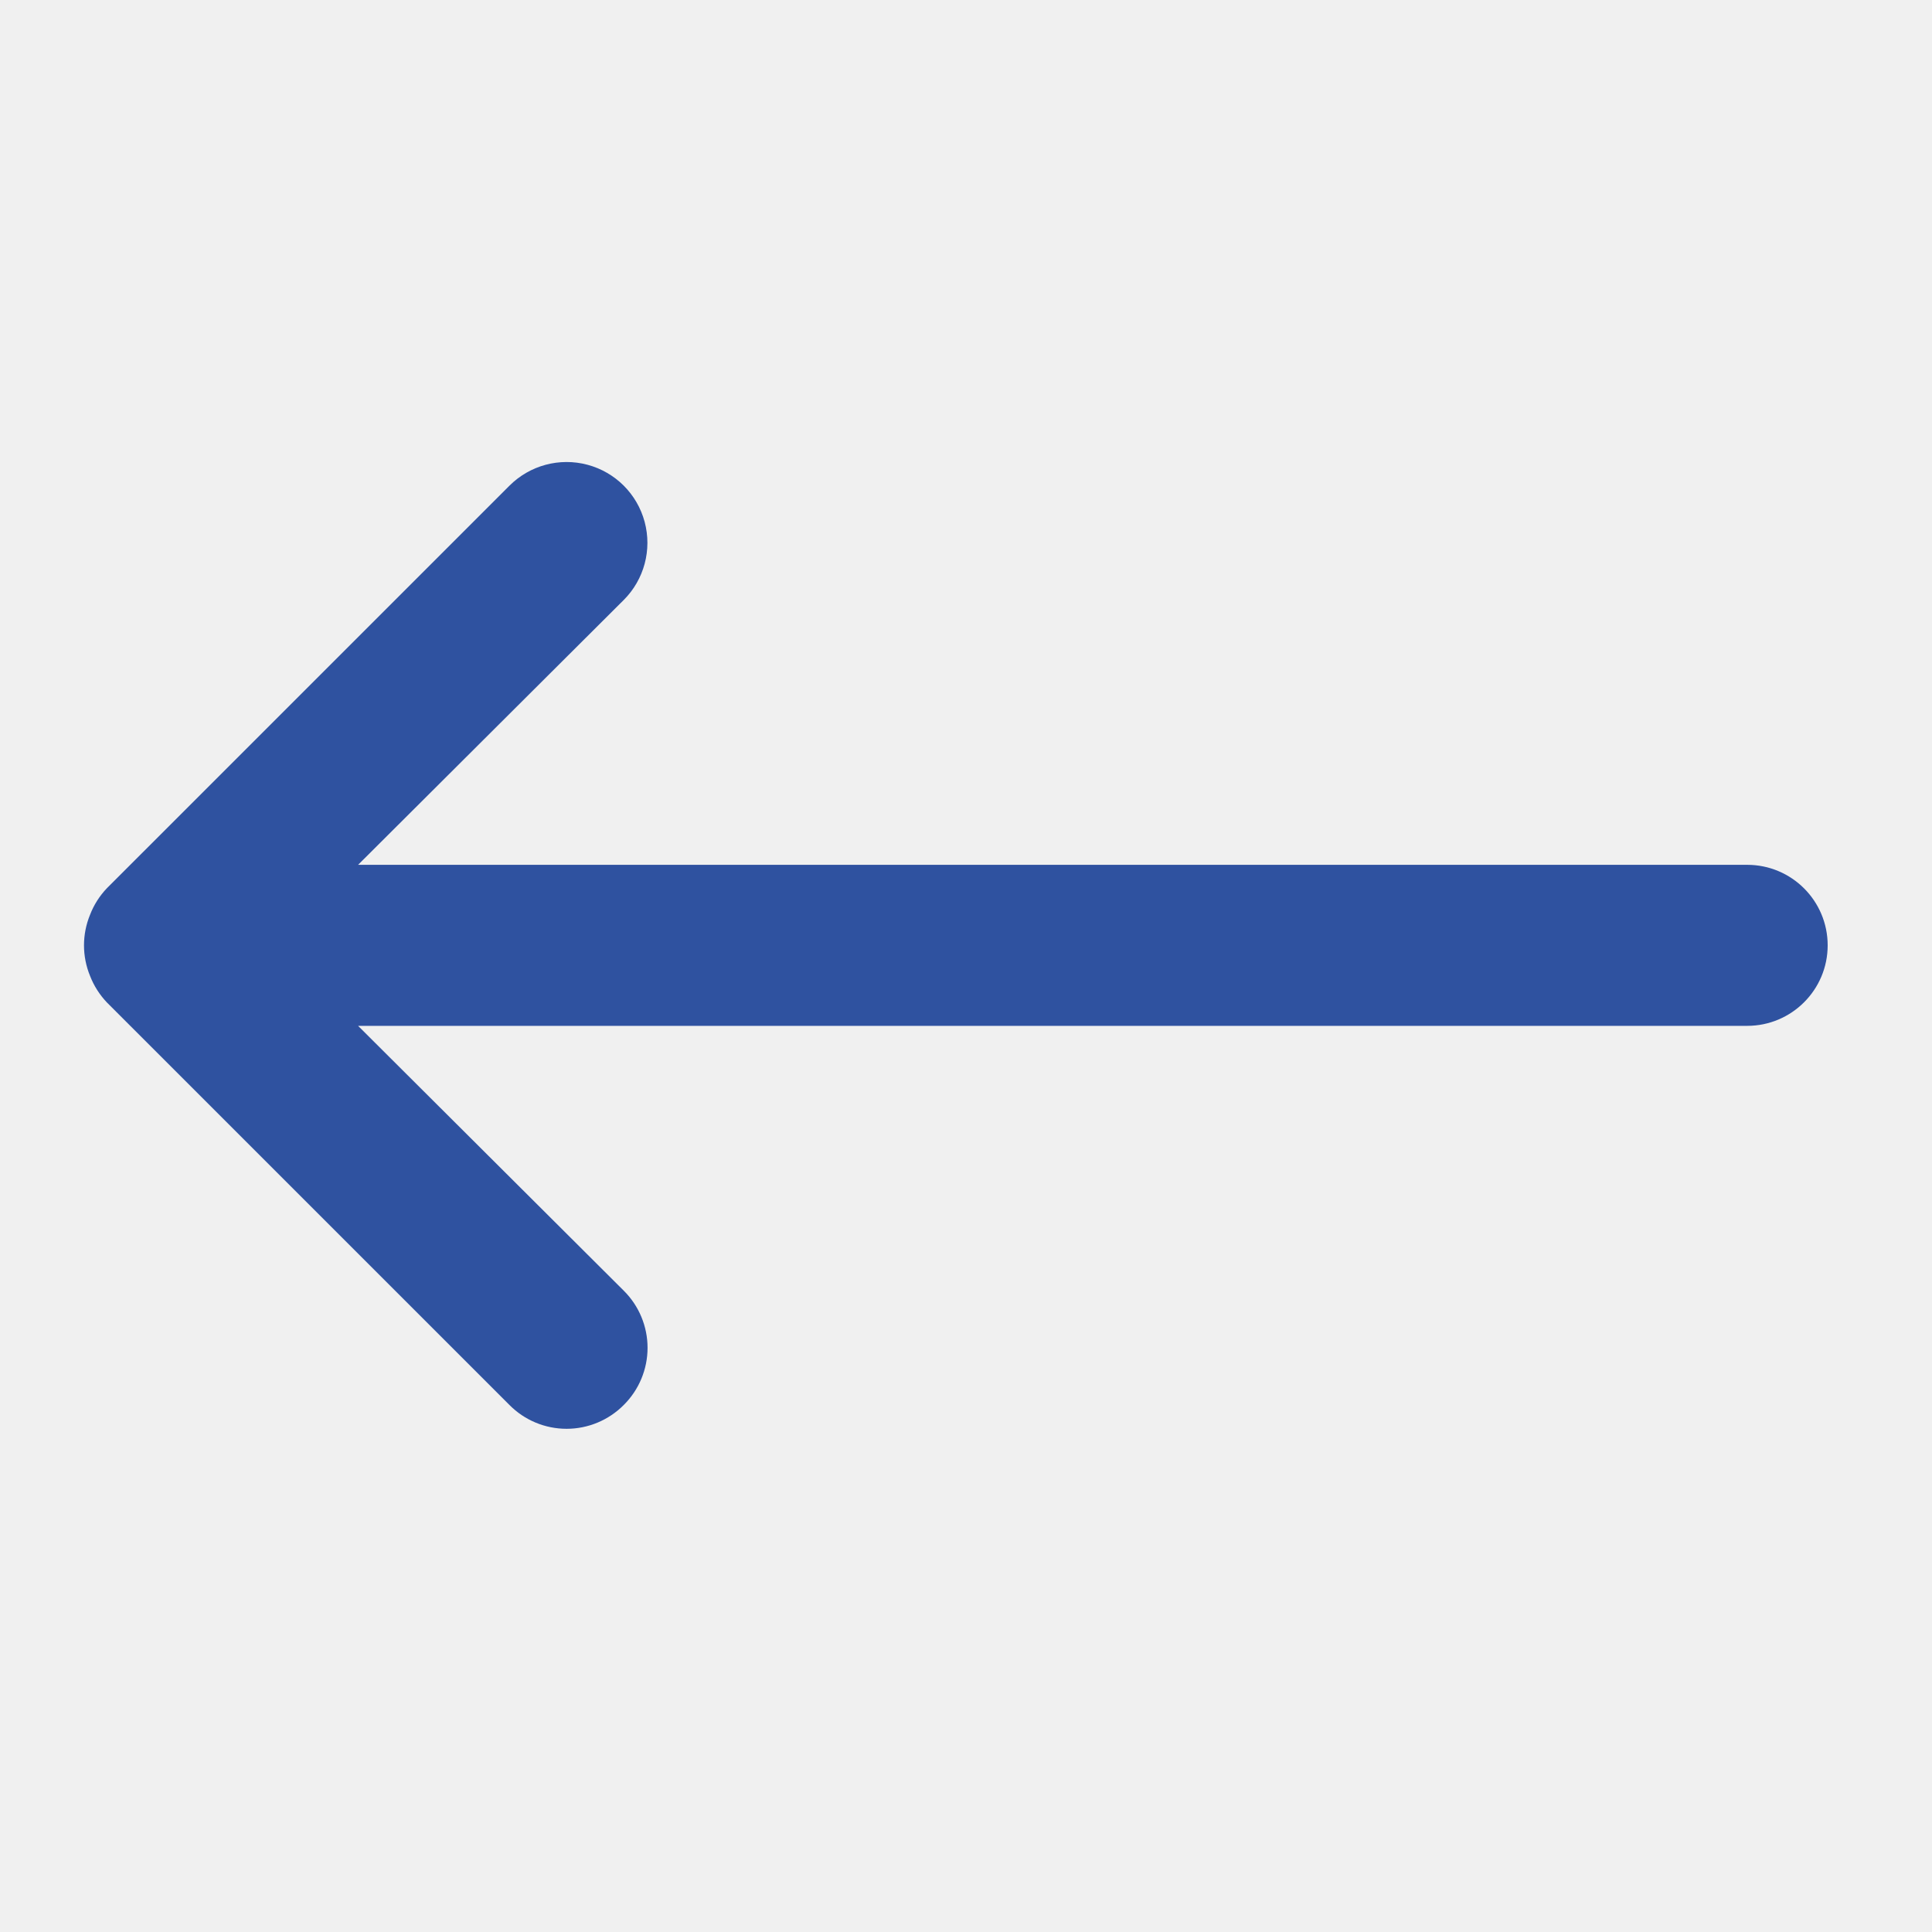
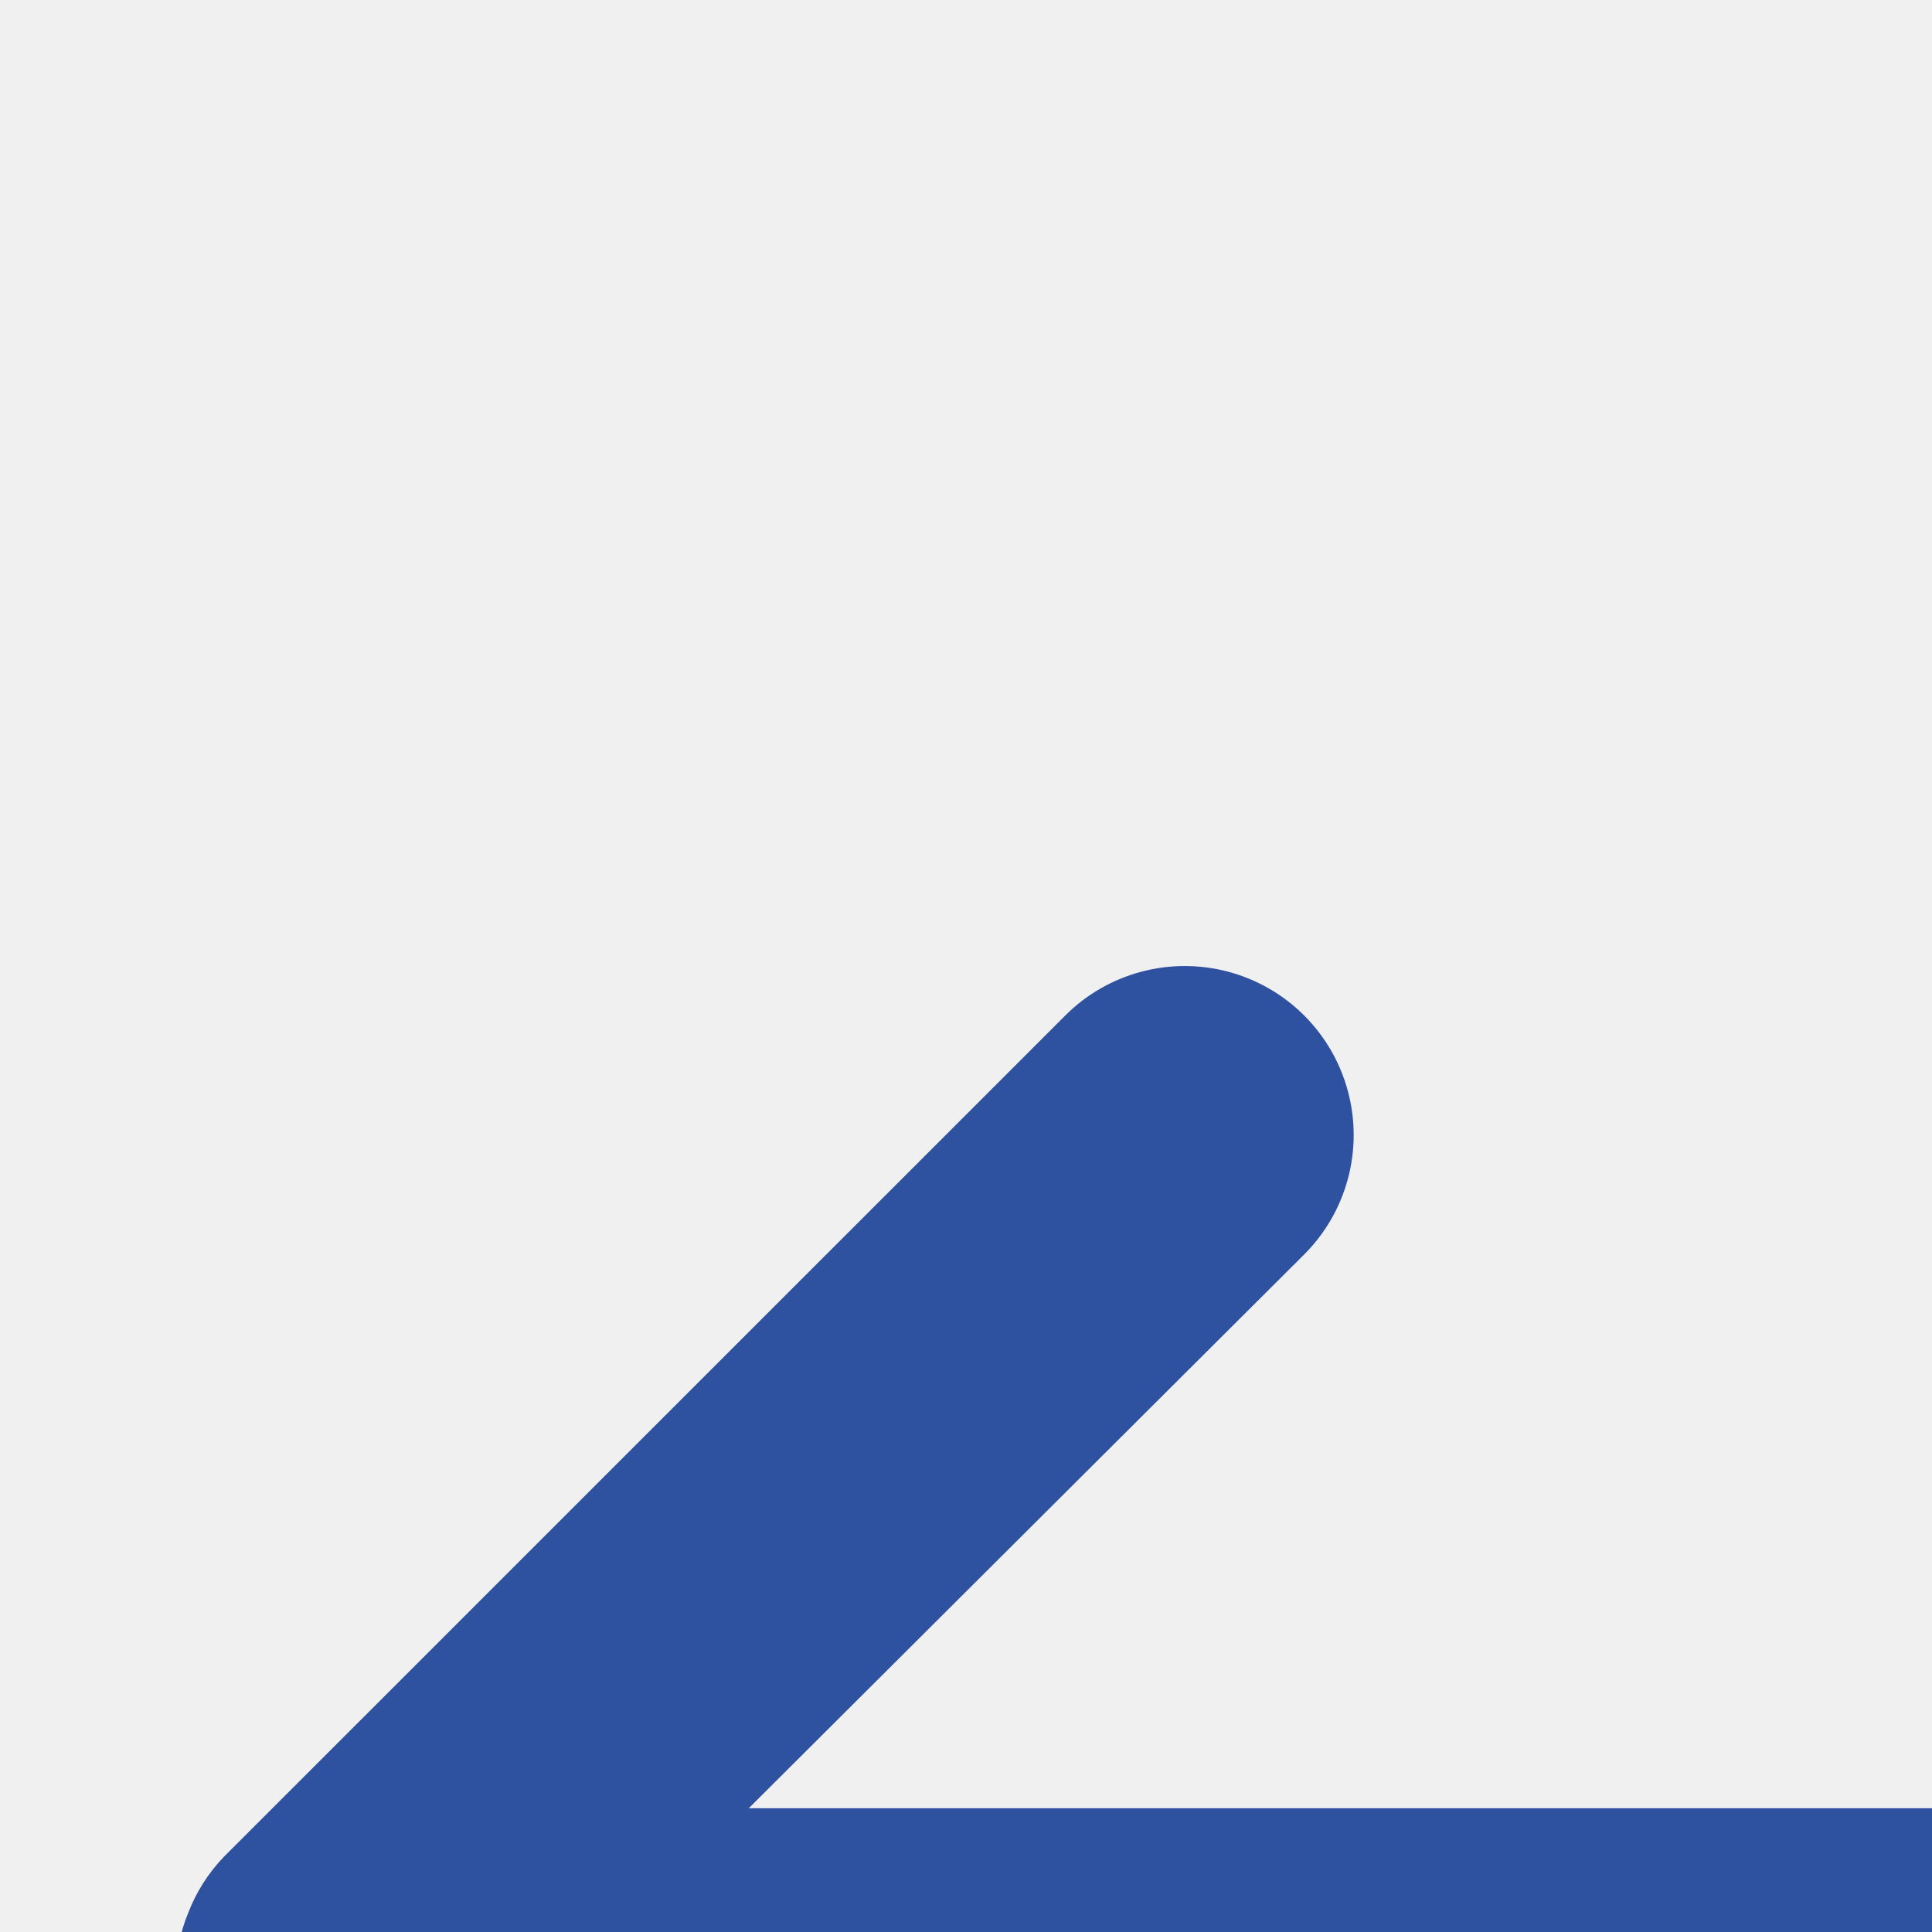
- <svg xmlns="http://www.w3.org/2000/svg" xmlns:xlink="http://www.w3.org/1999/xlink" width="46px" height="46px" viewBox="0 0 46 46" version="1.1">
+ <svg xmlns="http://www.w3.org/2000/svg" xmlns:xlink="http://www.w3.org/1999/xlink" width="22px" height="22px" viewBox="0 0 22 22" version="1.1">
  <defs>
    <path d="M2.546,21.147 L12.13,11.564 C12.616,11.078 13.324,10.888 13.989,11.066 C14.653,11.244 15.171,11.762 15.349,12.426 C15.527,13.091 15.337,13.799 14.851,14.285 L8.526,20.591 L41.599,20.591 C42.658,20.591 43.516,21.449 43.516,22.508 C43.516,23.566 42.658,24.425 41.599,24.425 L8.526,24.425 L14.851,30.73 C15.214,31.09 15.418,31.58 15.418,32.091 C15.418,32.602 15.214,33.092 14.851,33.452 C14.491,33.815 14.001,34.019 13.49,34.019 C12.979,34.019 12.489,33.815 12.13,33.452 L2.546,23.869 C2.372,23.686 2.235,23.471 2.144,23.236 C1.952,22.77 1.952,22.246 2.144,21.78 C2.235,21.544 2.372,21.329 2.546,21.147 Z" id="path-1" />
  </defs>
  <g id="Icons-/-uil:arrow-left" stroke="none" stroke-width="1" fill="none" fill-rule="evenodd">
    <g id="uil:arrow-right">
-       <rect id="ViewBox" x="0" y="0" width="46" height="46" />
+       <rect id="ViewBox" x="0" y="0" width="22" height="22" />
      <mask id="mask-2" fill="white">
        <use xlink:href="#path-1" />
      </mask>
      <use id="Path" fill="#2F52A0" xlink:href="#path-1" />
    </g>
  </g>
</svg>
